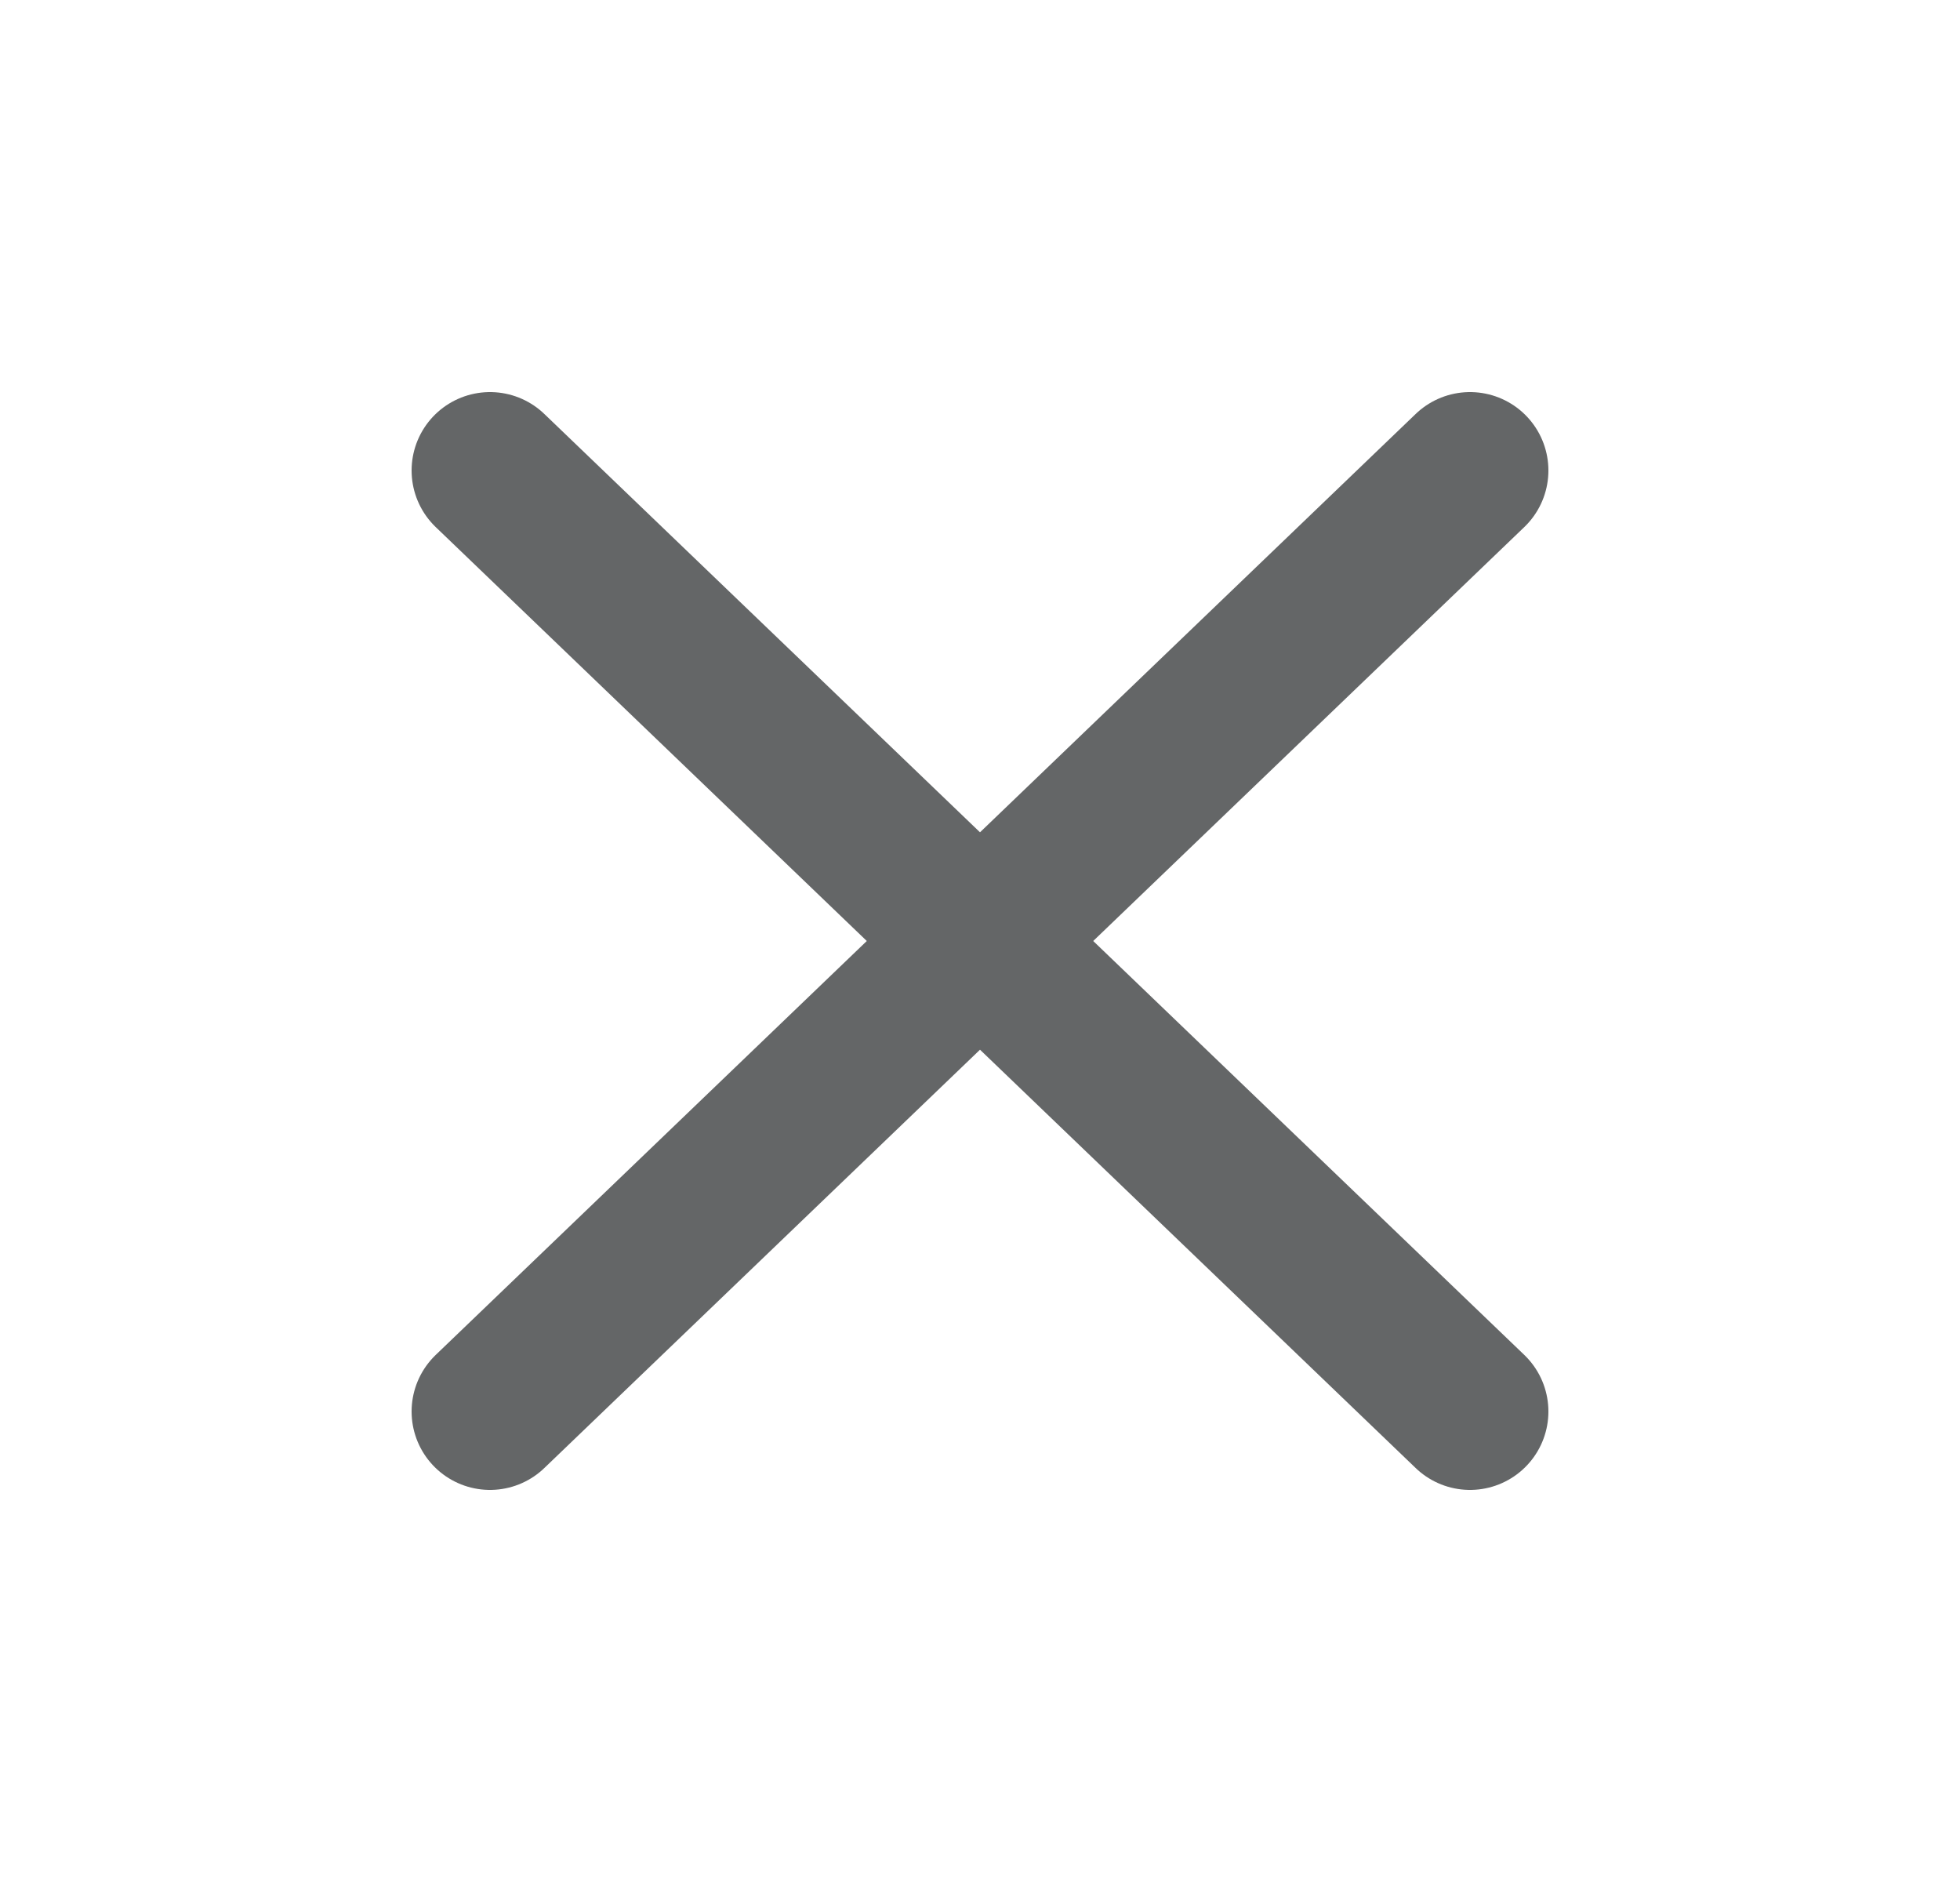
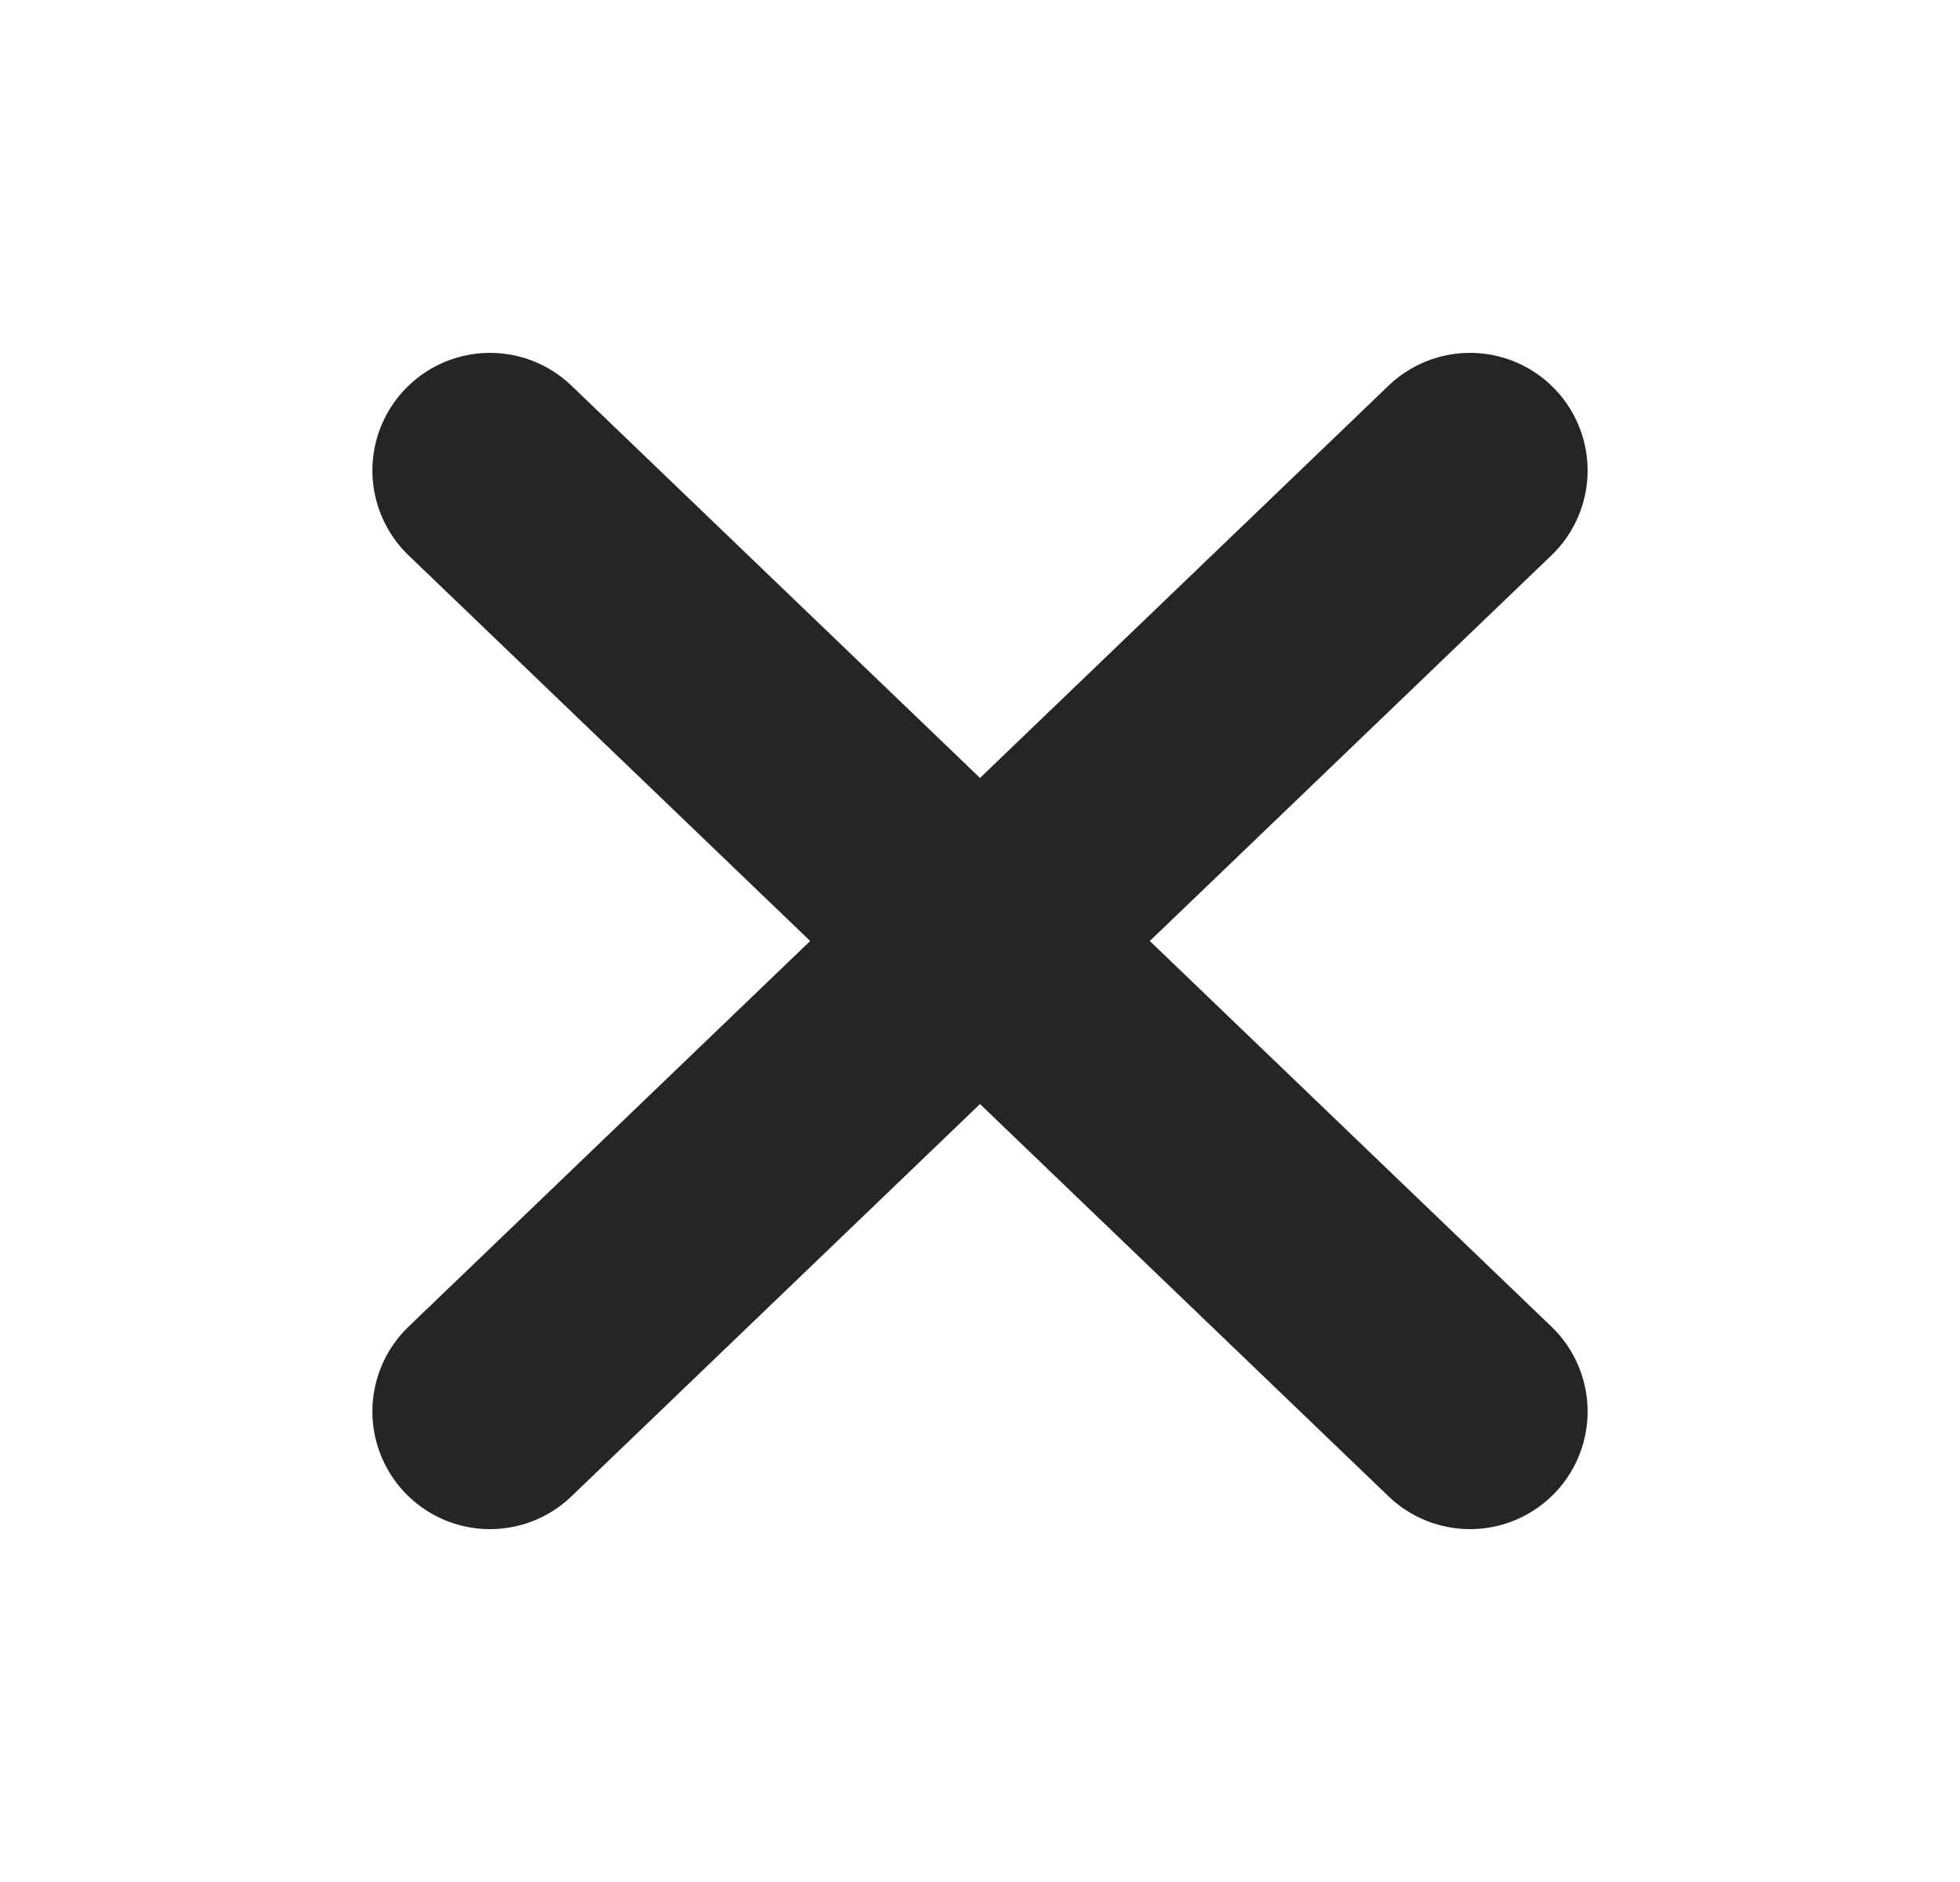
<svg xmlns="http://www.w3.org/2000/svg" width="25" height="24" viewBox="0 0 25 24" fill="none">
-   <path d="M6.25 6L18.75 18M6.25 18L18.75 6" stroke="#646667" stroke-width="2" stroke-linecap="round" stroke-linejoin="round" />
+   <path d="M6.25 6L18.75 18M6.25 18L18.75 6" stroke="#252525" stroke-width="3" stroke-linecap="round" stroke-linejoin="round" />
</svg>
